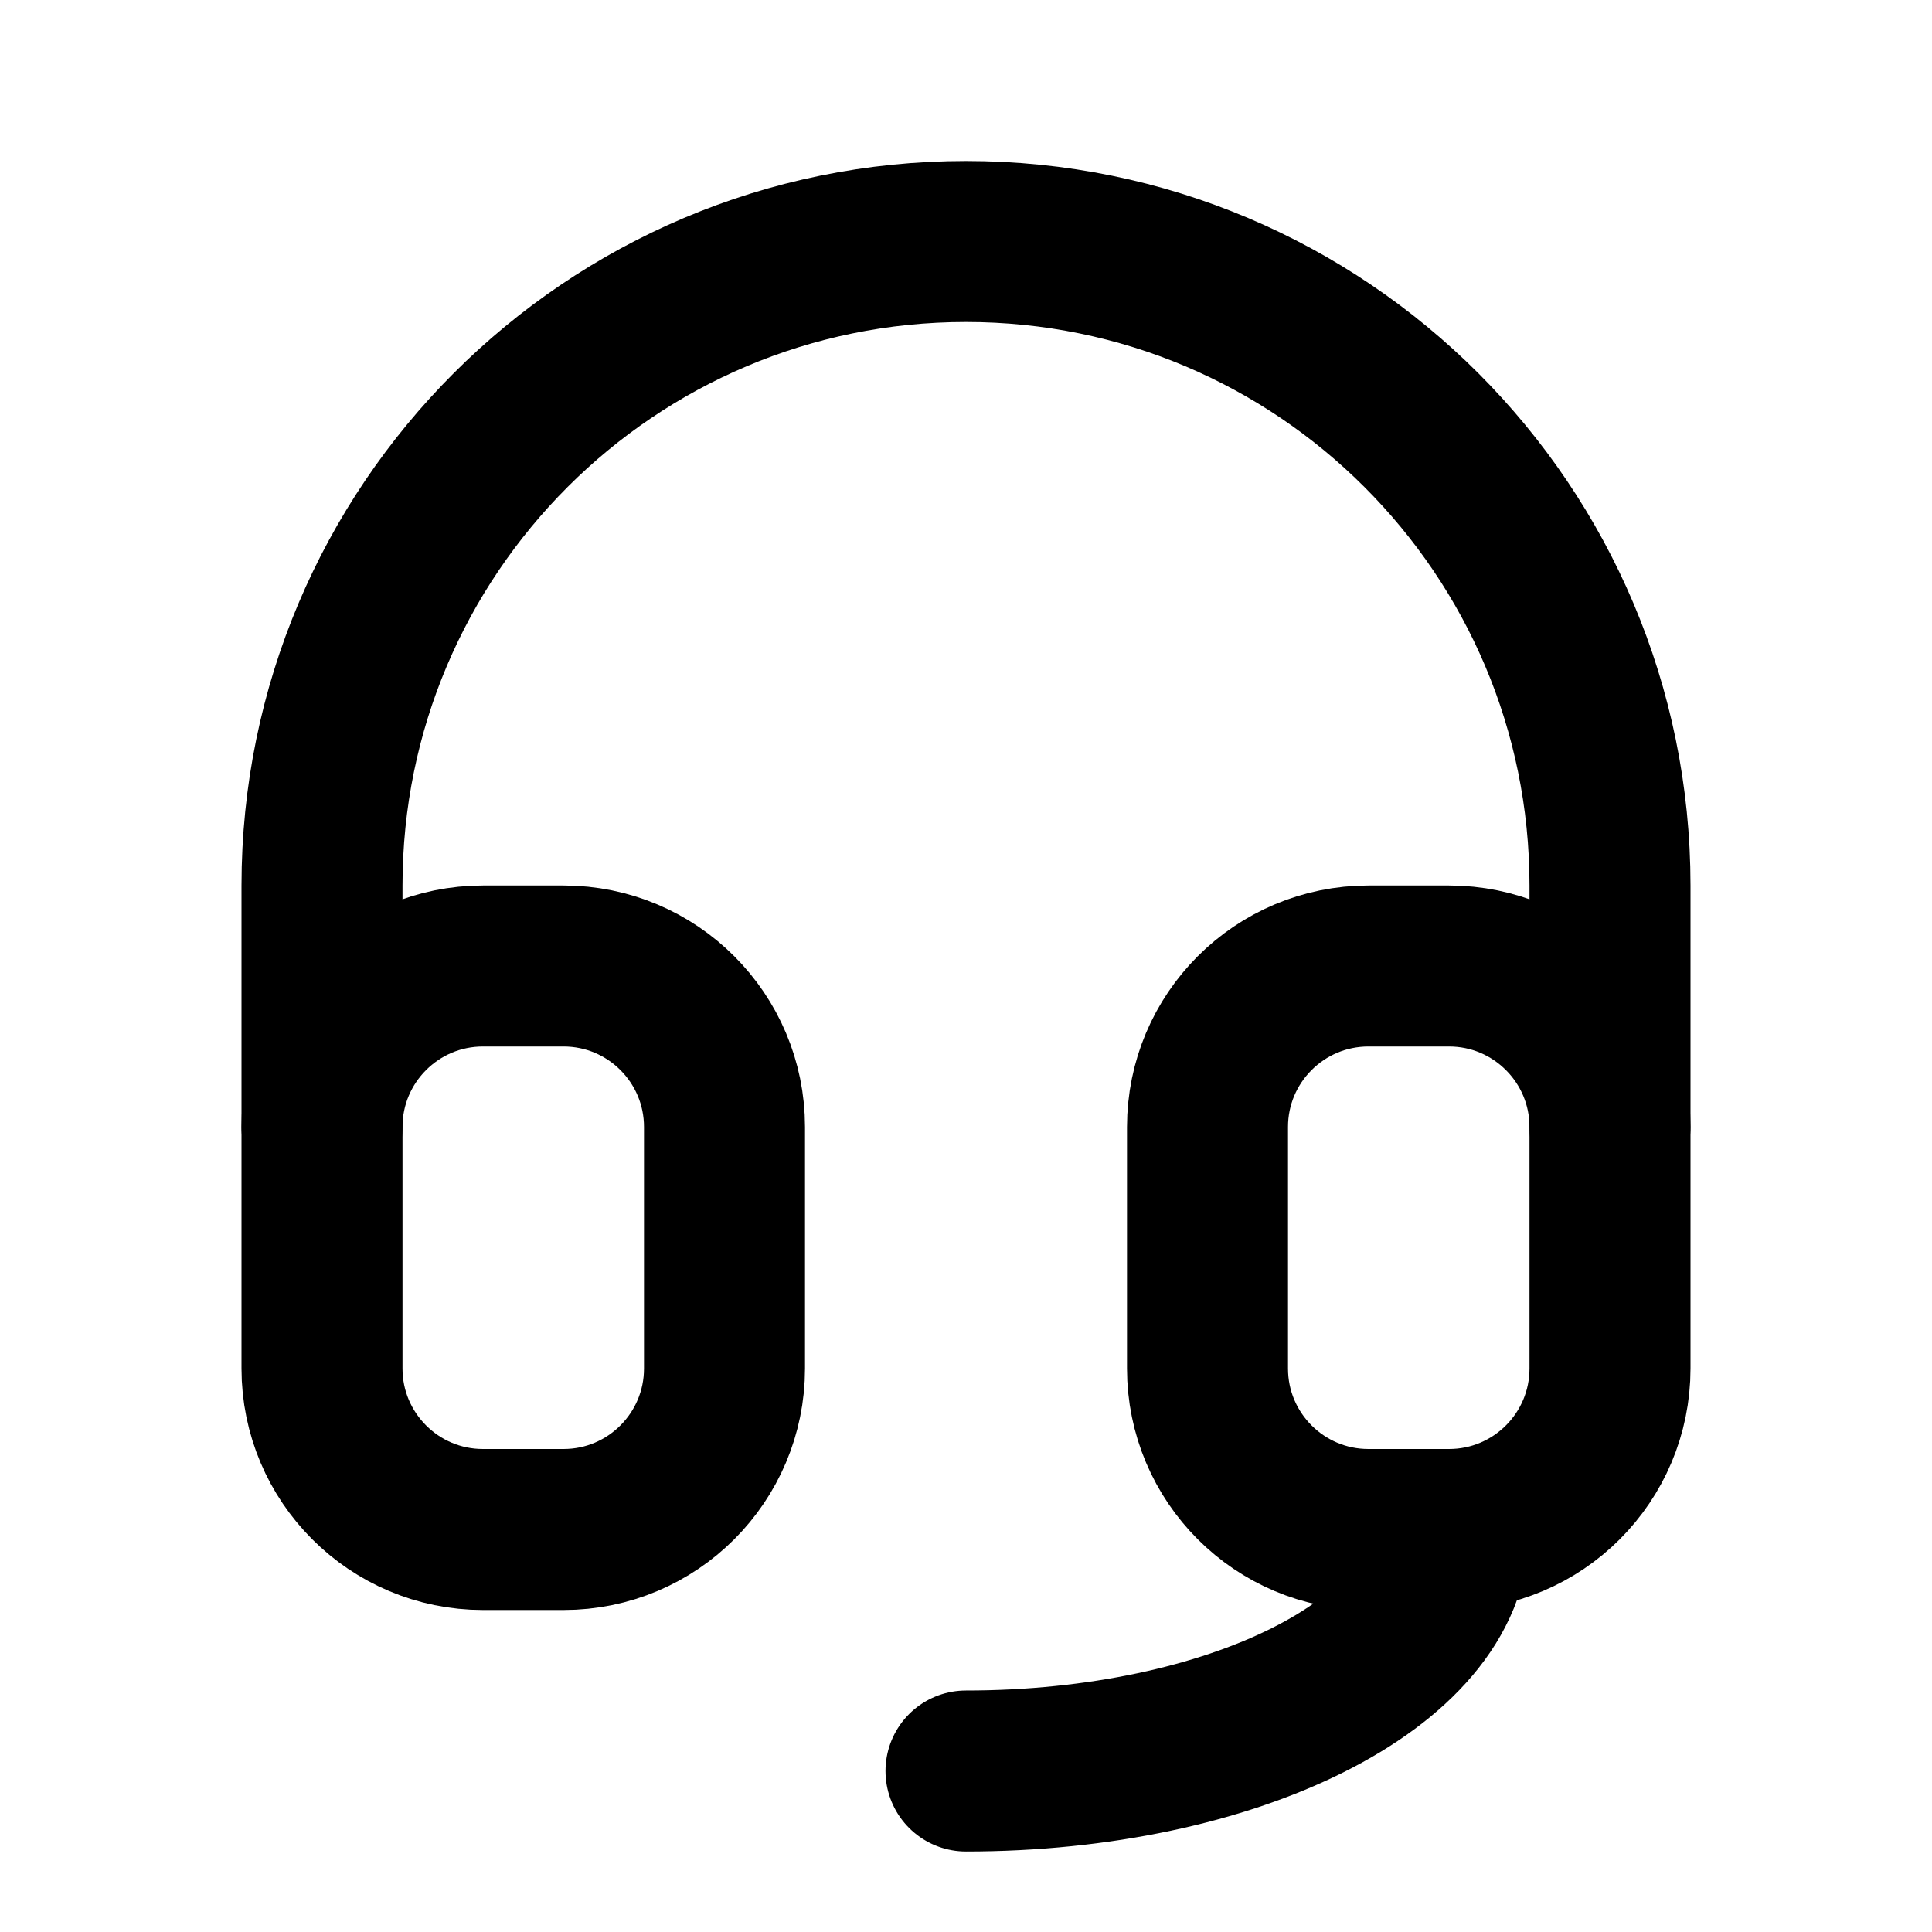
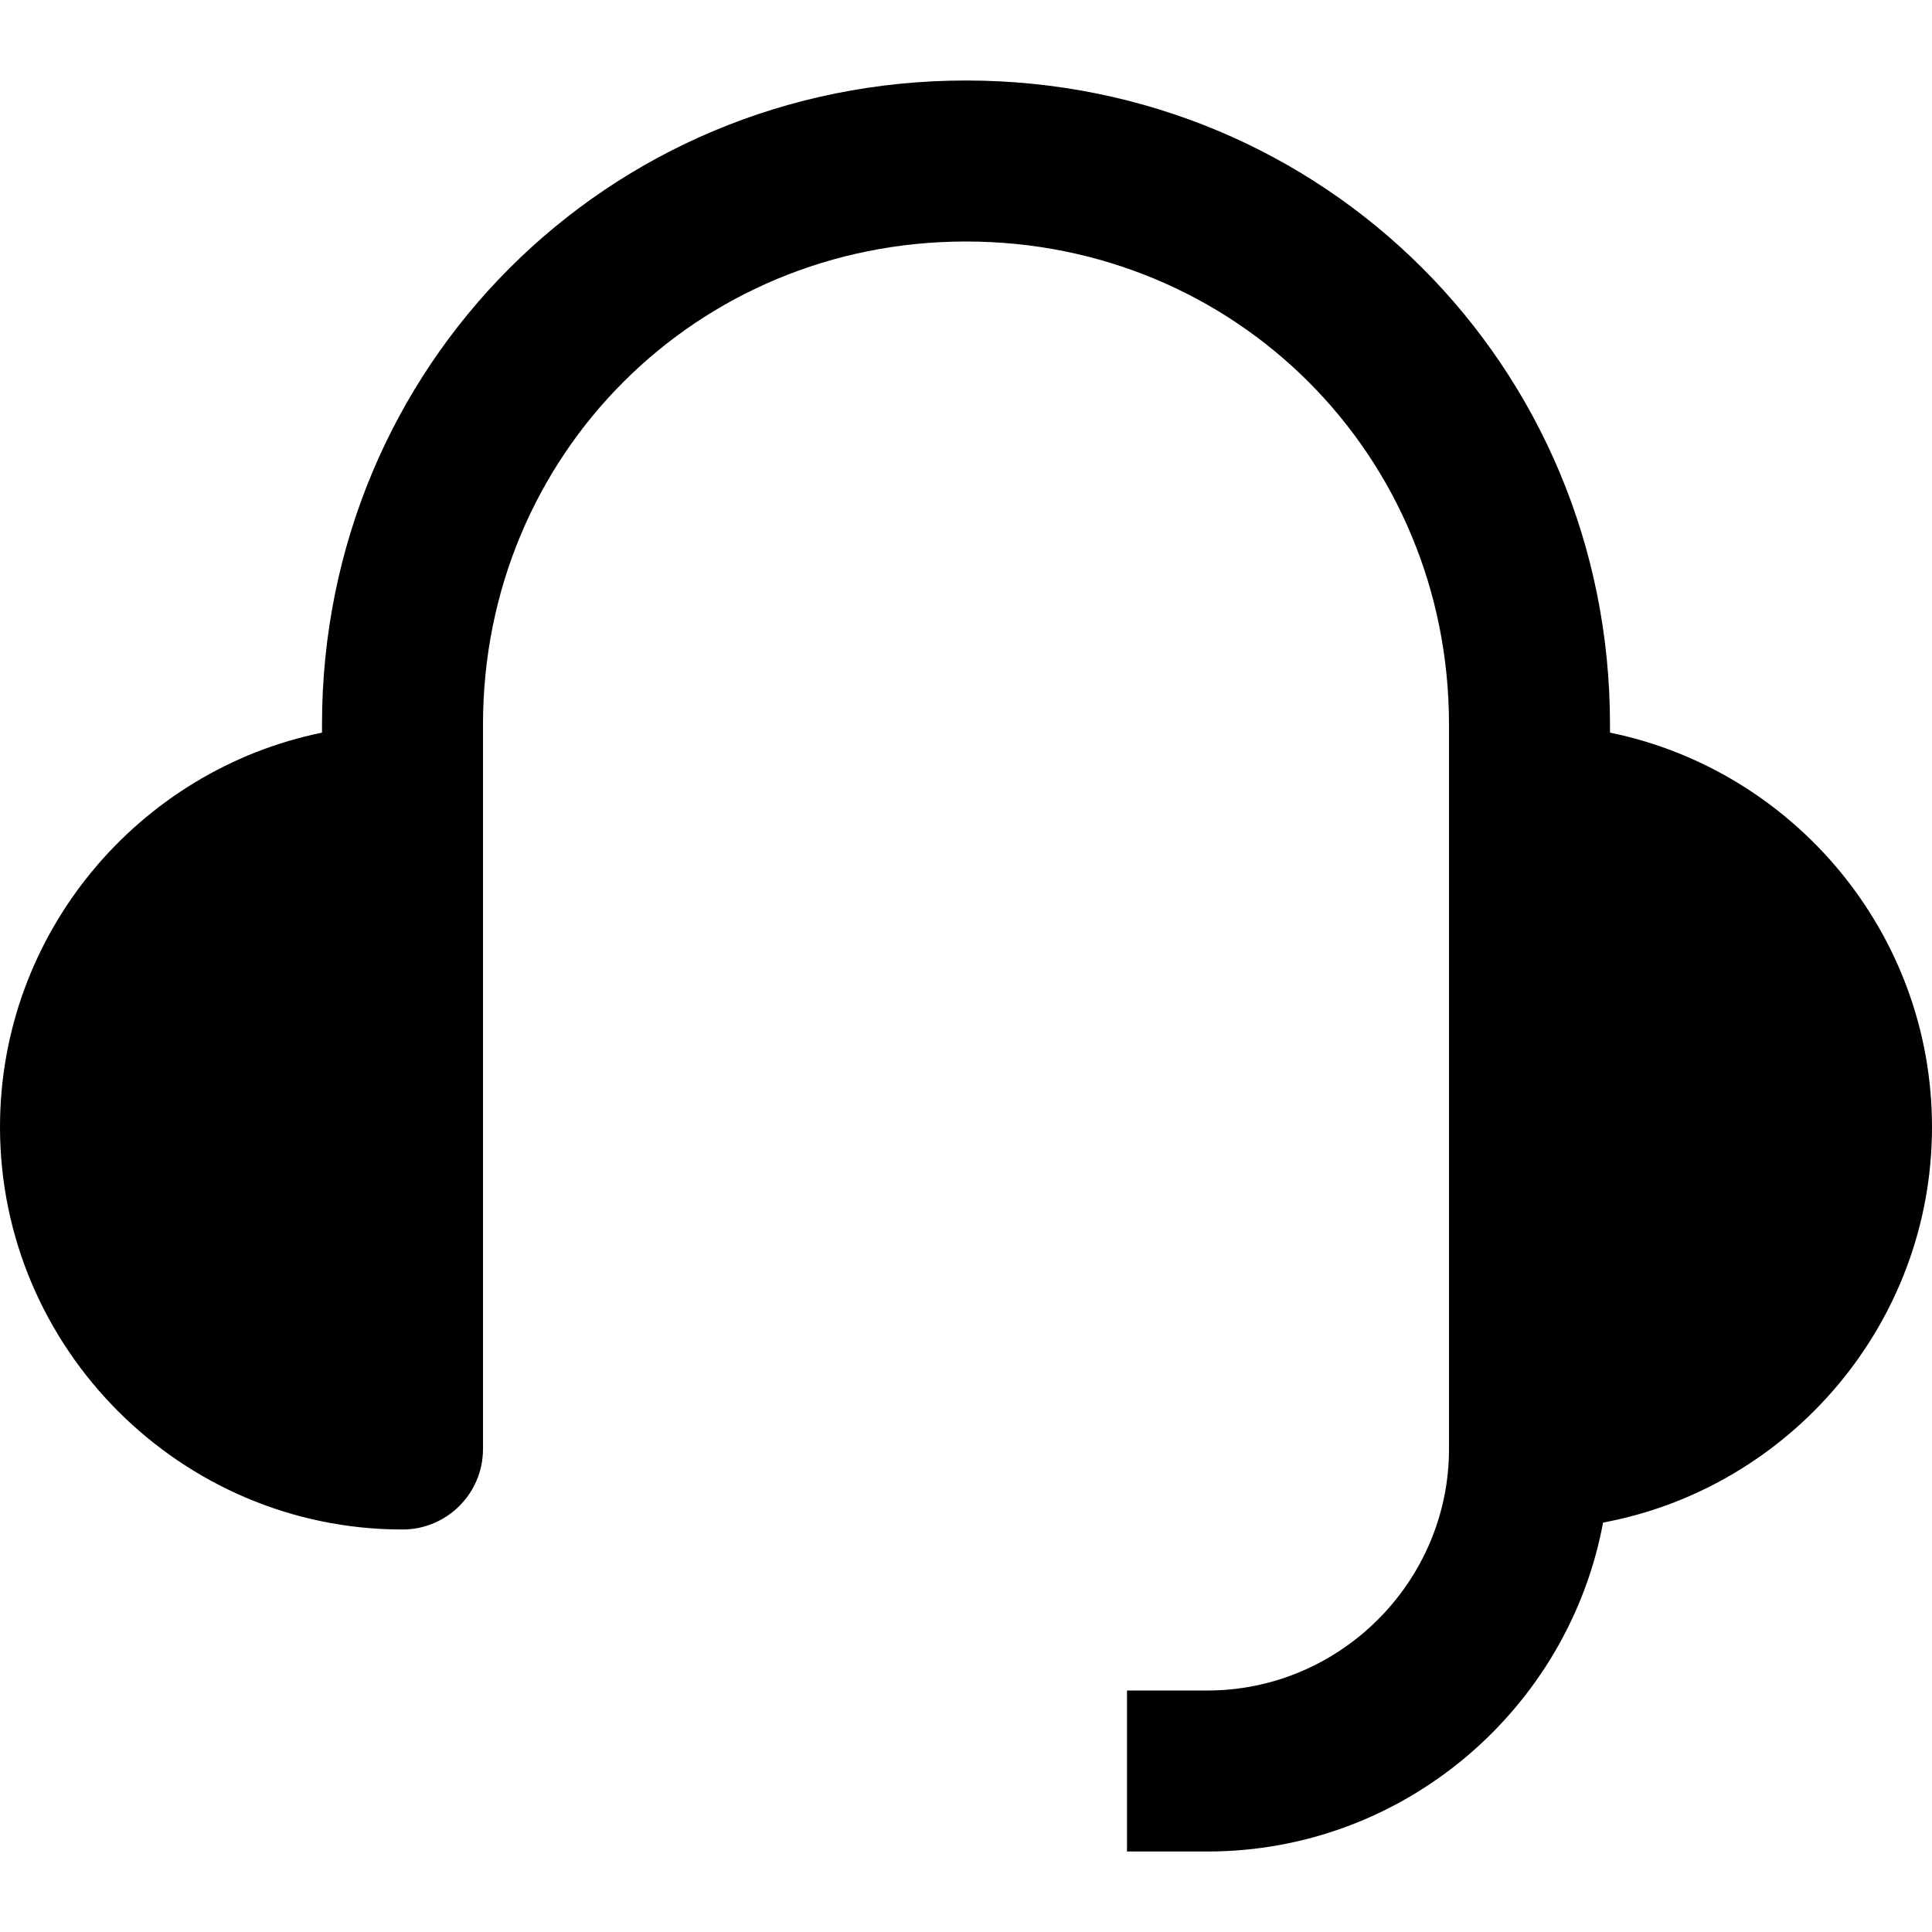
- <svg xmlns="http://www.w3.org/2000/svg" viewBox="0 0 24 24" fill="none" stroke="#000000" stroke-linecap="round" stroke-linejoin="round" id="Headset--Streamline-Tabler" height="24" width="24">
-   <path d="M4 14v-3a8 8 0 1 1 16 0v3" stroke-width="2" />
-   <path d="M18 19c0 1.657 -2.686 3 -6 3" stroke-width="2" />
-   <path d="M4 14a2 2 0 0 1 2 -2h1a2 2 0 0 1 2 2v3a2 2 0 0 1 -2 2H6a2 2 0 0 1 -2 -2v-3z" stroke-width="2" />
-   <path d="M15 14a2 2 0 0 1 2 -2h1a2 2 0 0 1 2 2v3a2 2 0 0 1 -2 2h-1a2 2 0 0 1 -2 -2v-3z" stroke-width="2" />
+ <svg xmlns="http://www.w3.org/2000/svg" fill="none" viewBox="0 0 24 24" height="24" width="24">
+   <path fill="#000000" d="M12 1c4.452 0 8 3.548 8 8v0.101c2.277 0.466 4 2.489 4 4.899 0 2.44 -1.767 4.482 -4.086 4.914C19.482 21.233 17.44 23 15 23h-1v-2h1c1.648 0 3 -1.352 3 -3V9c0 -3.348 -2.652 -6 -6 -6 -3.348 0 -6 2.652 -6 6v9c0 0.552 -0.448 1 -1 1 -2.752 0 -5 -2.248 -5 -5 0 -2.41 1.723 -4.434 4 -4.899V9c0 -4.452 3.548 -8 8 -8" stroke-width="1" />
</svg>
